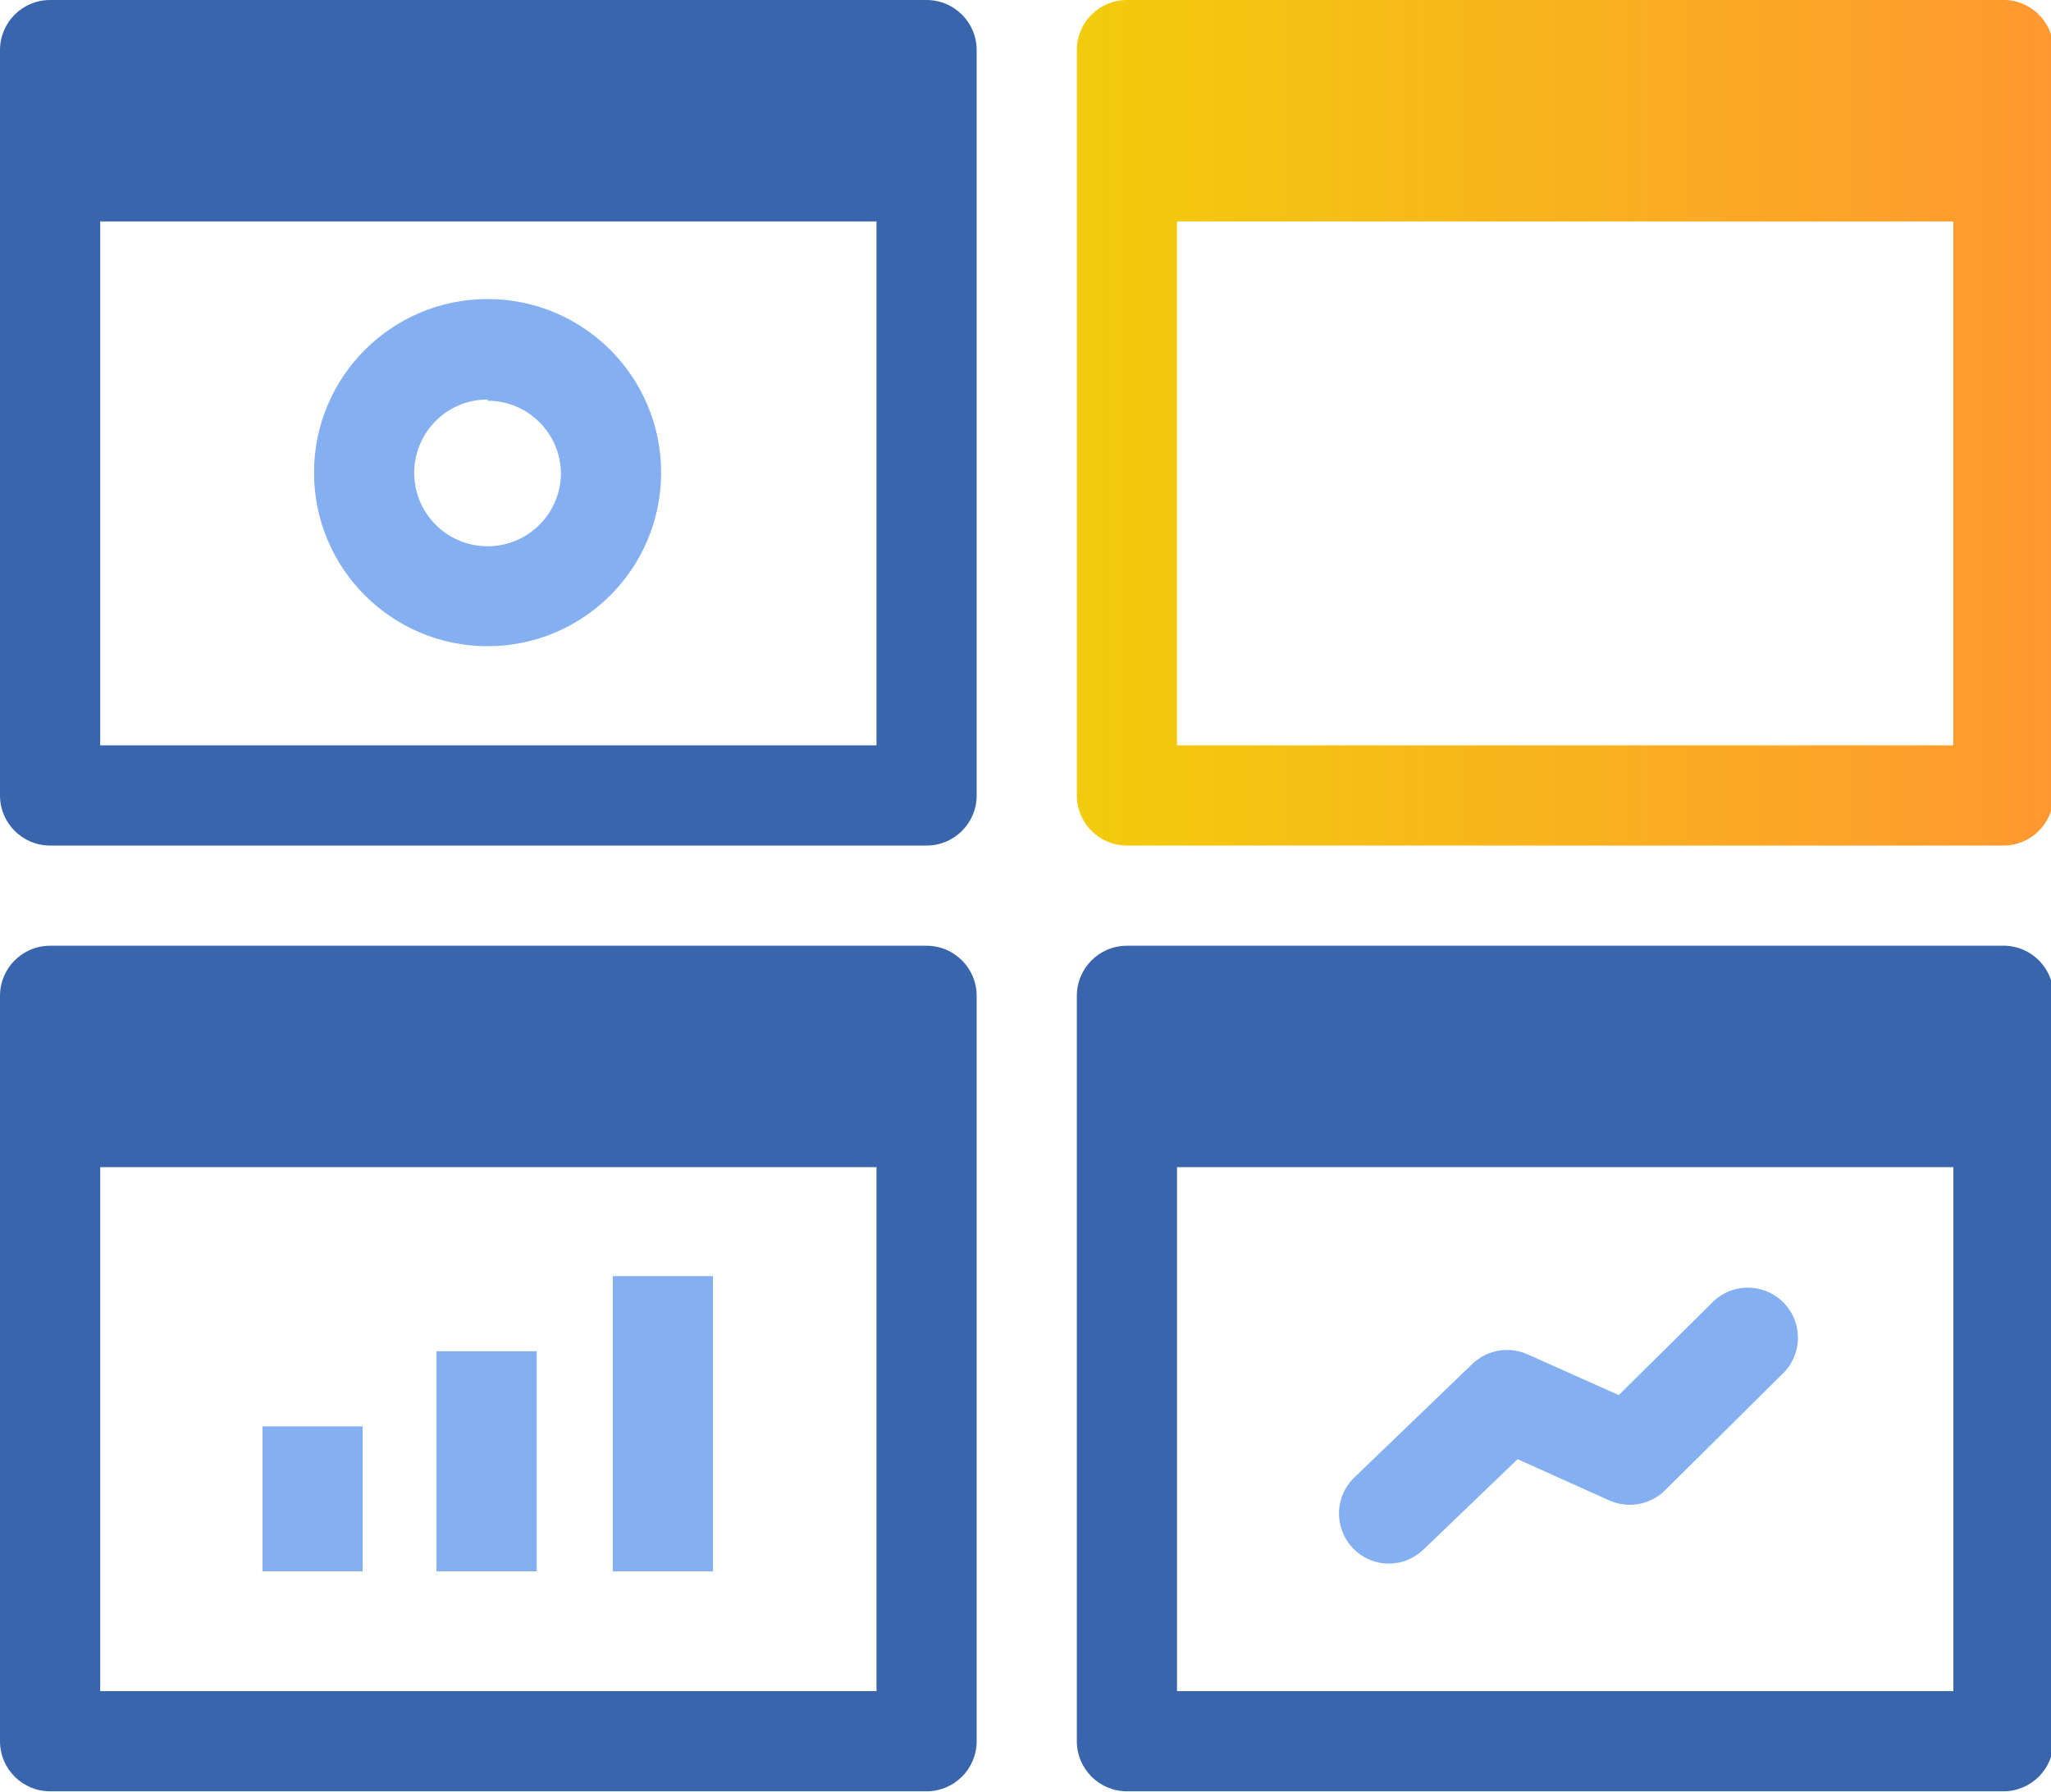
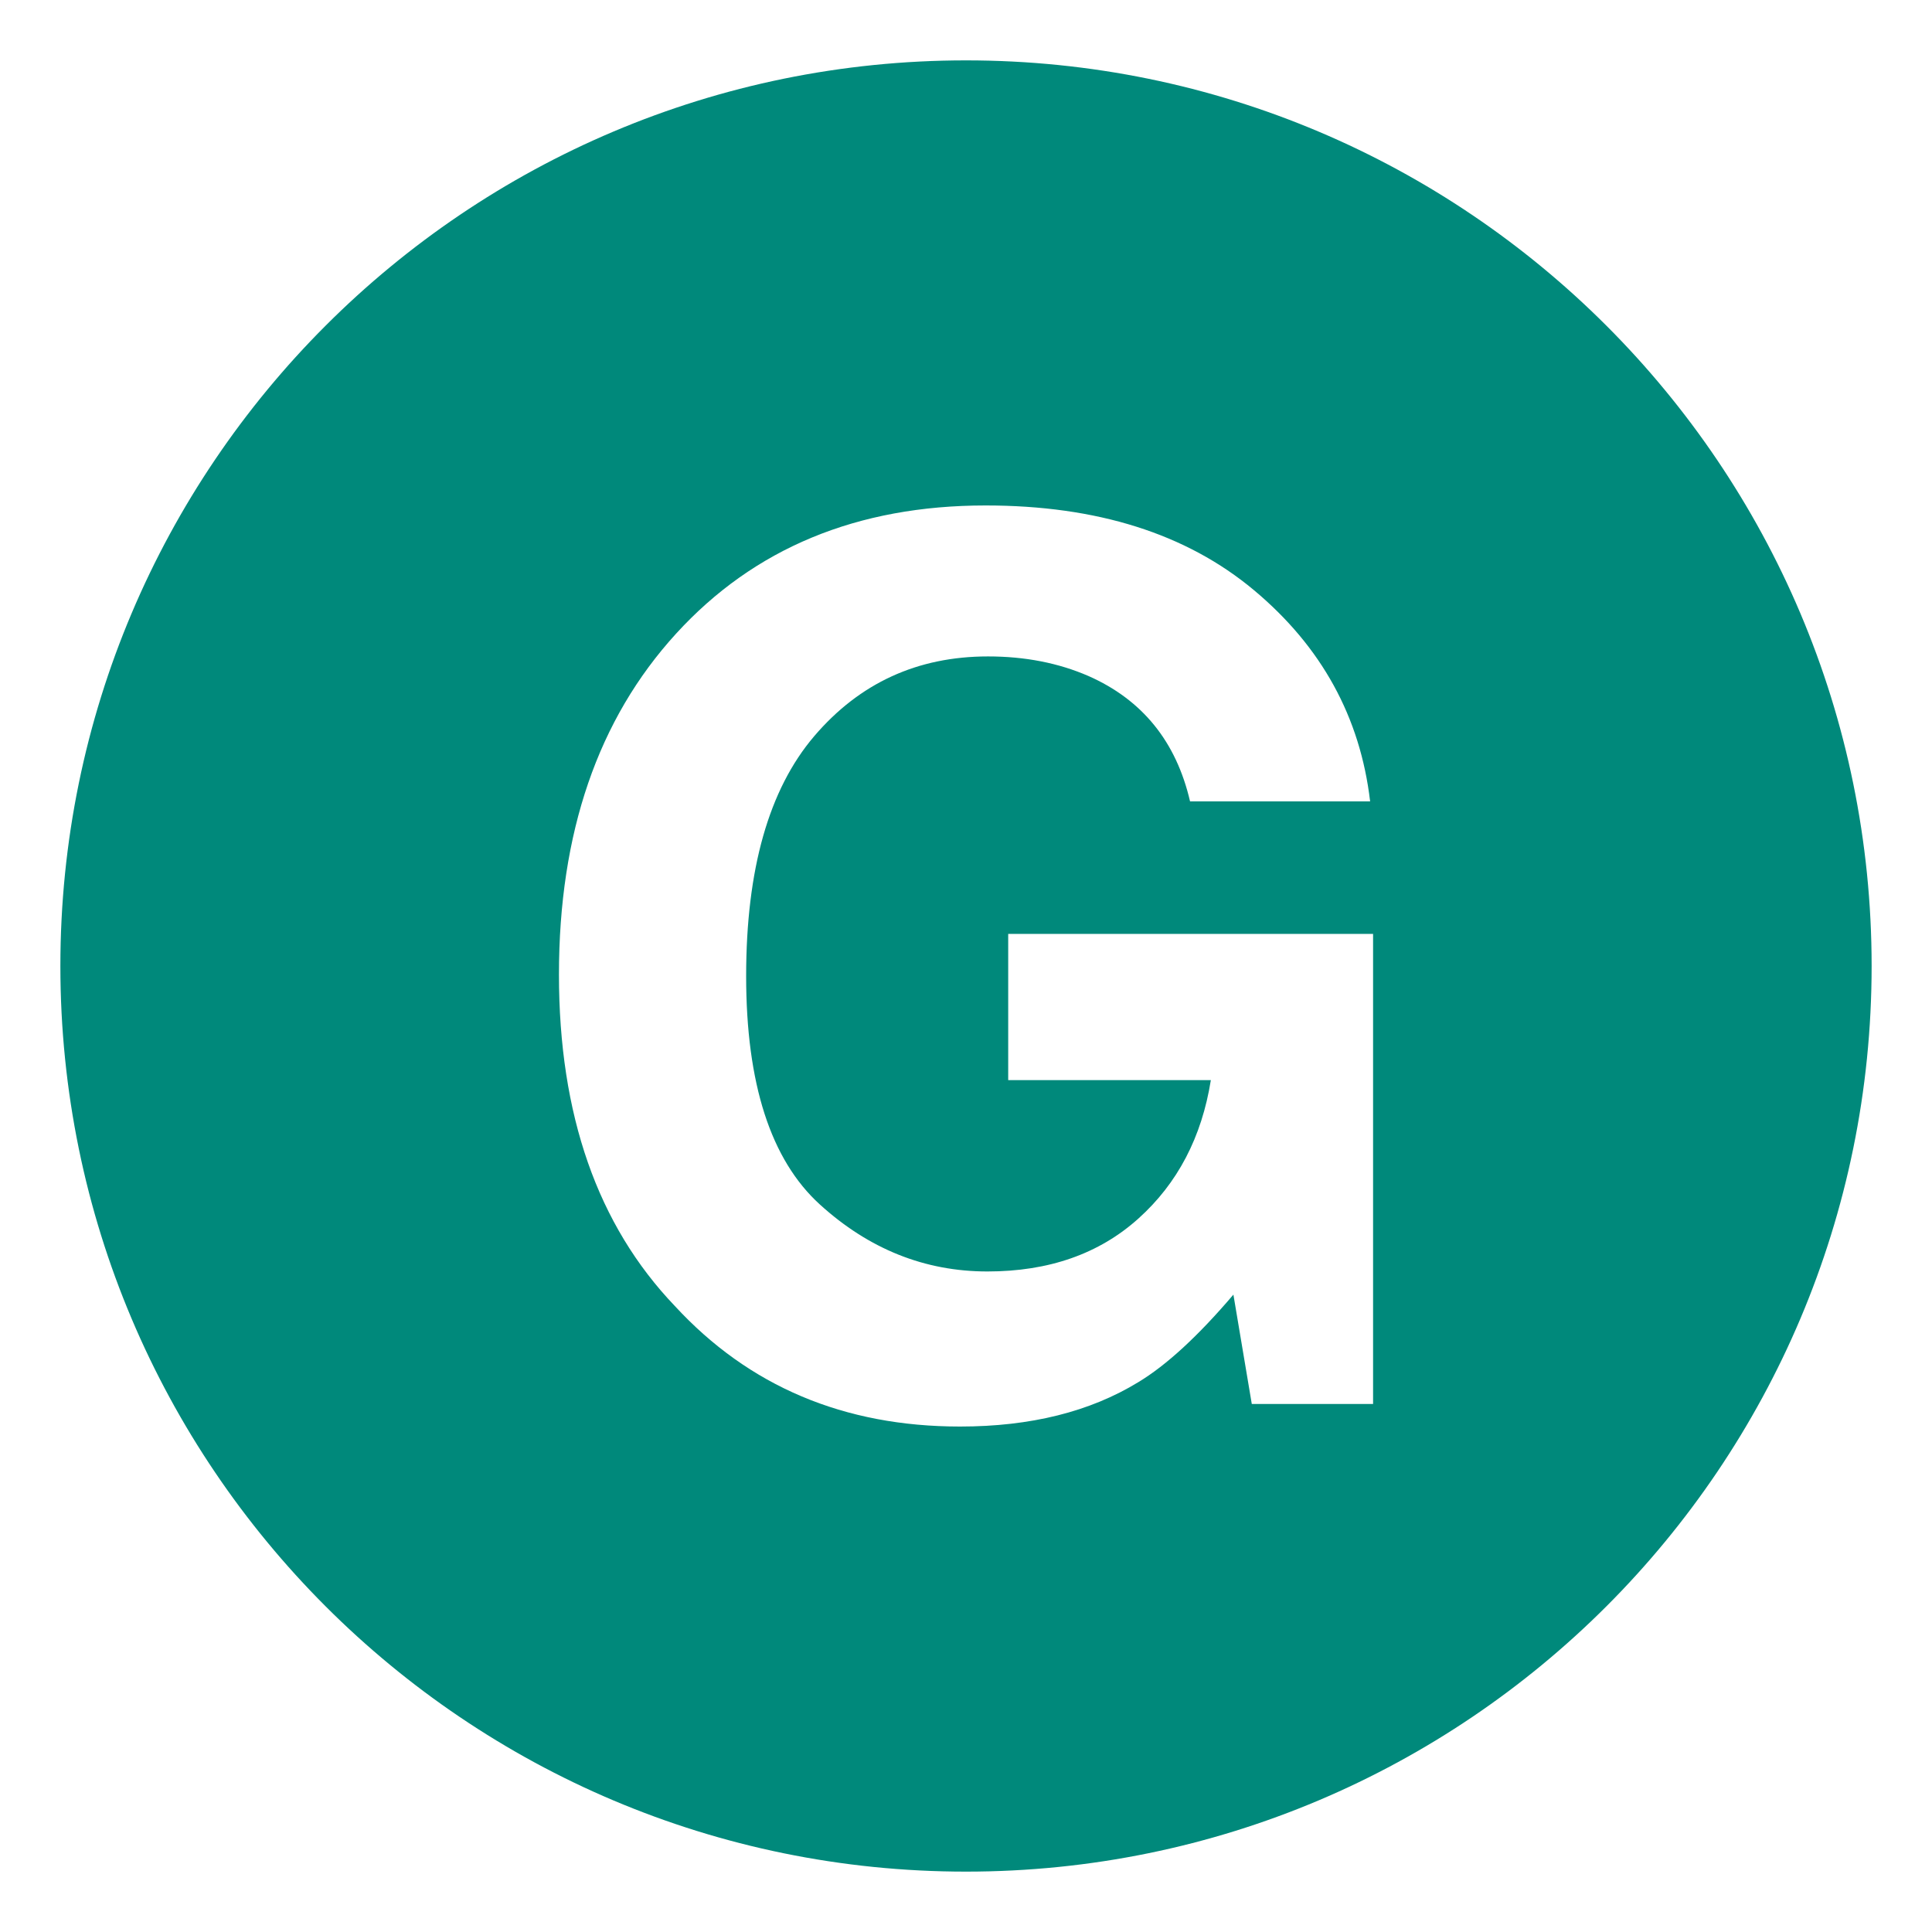
- <svg xmlns="http://www.w3.org/2000/svg" viewBox="0 0 81.9 71.52">
-   <defs>
-     <style>.cls-1{fill:#84aff1;}.cls-2{fill:#3865ab;}.cls-3{fill:url(#linear-gradient);}</style>
-     <linearGradient id="linear-gradient" x1="42.95" y1="16.88" x2="81.9" y2="16.88" gradientUnits="userSpaceOnUse">
-       <stop offset="0" stop-color="#f2cc0c" />
-       <stop offset="1" stop-color="#ff9830" />
-     </linearGradient>
-   </defs>
-   <g id="Layer_2" data-name="Layer 2">
-     <g id="Layer_1-2" data-name="Layer 1">
-       <path class="cls-1" d="M55.46,62.43A2,2,0,0,1,54.07,59l4.72-4.54a2,2,0,0,1,2.2-.39l3.65,1.63,3.68-3.64a2,2,0,1,1,2.81,2.84l-4.64,4.6a2,2,0,0,1-2.22.41L60.6,58.26l-3.76,3.61A2,2,0,0,1,55.46,62.43Z" />
-       <path class="cls-2" d="M37,0H2A2,2,0,0,0,0,2V31.76a2,2,0,0,0,2,2H37a2,2,0,0,0,2-2V2A2,2,0,0,0,37,0ZM4,29.76V8.84H35V29.76Z" />
-       <path class="cls-3" d="M79.9,0H45a2,2,0,0,0-2,2V31.76a2,2,0,0,0,2,2h35a2,2,0,0,0,2-2V2A2,2,0,0,0,79.9,0ZM47,29.76V8.84h31V29.76Z" />
-       <path class="cls-2" d="M37,37.76H2a2,2,0,0,0-2,2V69.52a2,2,0,0,0,2,2H37a2,2,0,0,0,2-2V39.76A2,2,0,0,0,37,37.76ZM4,67.52V46.6H35V67.52Z" />
-       <path class="cls-2" d="M79.9,37.76H45a2,2,0,0,0-2,2V69.52a2,2,0,0,0,2,2h35a2,2,0,0,0,2-2V39.76A2,2,0,0,0,79.9,37.76ZM47,67.52V46.6h31V67.52Z" />
-       <rect class="cls-1" x="10.48" y="56.95" width="4" height="5.79" />
-       <rect class="cls-1" x="17.43" y="53.95" width="4" height="8.79" />
-       <rect class="cls-1" x="24.47" y="50.95" width="4" height="11.79" />
-       <path class="cls-1" d="M19.47,25.8a6.93,6.93,0,1,1,6.93-6.92A6.93,6.93,0,0,1,19.47,25.8Zm0-9.85a2.93,2.93,0,1,0,2.93,2.93A2.93,2.93,0,0,0,19.47,16Z" />
-     </g>
-   </g>
+ <svg xmlns="http://www.w3.org/2000/svg" viewBox="0 0 64 64" enable-background="new 0 0 64 64">
+   <path d="m32 2c-16.568 0-30 13.432-30 30s13.432 30 30 30 30-13.432 30-30-13.432-30-30-30m13.484 44.508h-4.017l-.609-3.622c-1.168 1.372-2.219 2.339-3.15 2.9-1.601.979-3.569 1.47-5.905 1.47-3.845 0-6.995-1.332-9.448-3.993-2.56-2.676-3.839-6.335-3.839-10.978 0-4.695 1.292-8.459 3.878-11.292 2.585-2.833 6.004-4.249 10.256-4.249 3.688 0 6.65.935 8.888 2.805s3.521 4.203 3.849 6.998h-5.965c-.459-1.981-1.582-3.366-3.365-4.153-.998-.434-2.107-.649-3.328-.649-2.336 0-4.255.881-5.758 2.643-1.502 1.762-2.254 4.41-2.254 7.946 0 3.563.814 6.085 2.441 7.565 1.627 1.479 3.478 2.22 5.551 2.22 2.035 0 3.701-.584 5-1.751 1.3-1.167 2.1-2.696 2.402-4.588h-6.713v-4.843h12.087v15.571z" fill="#00897b" />
</svg>
